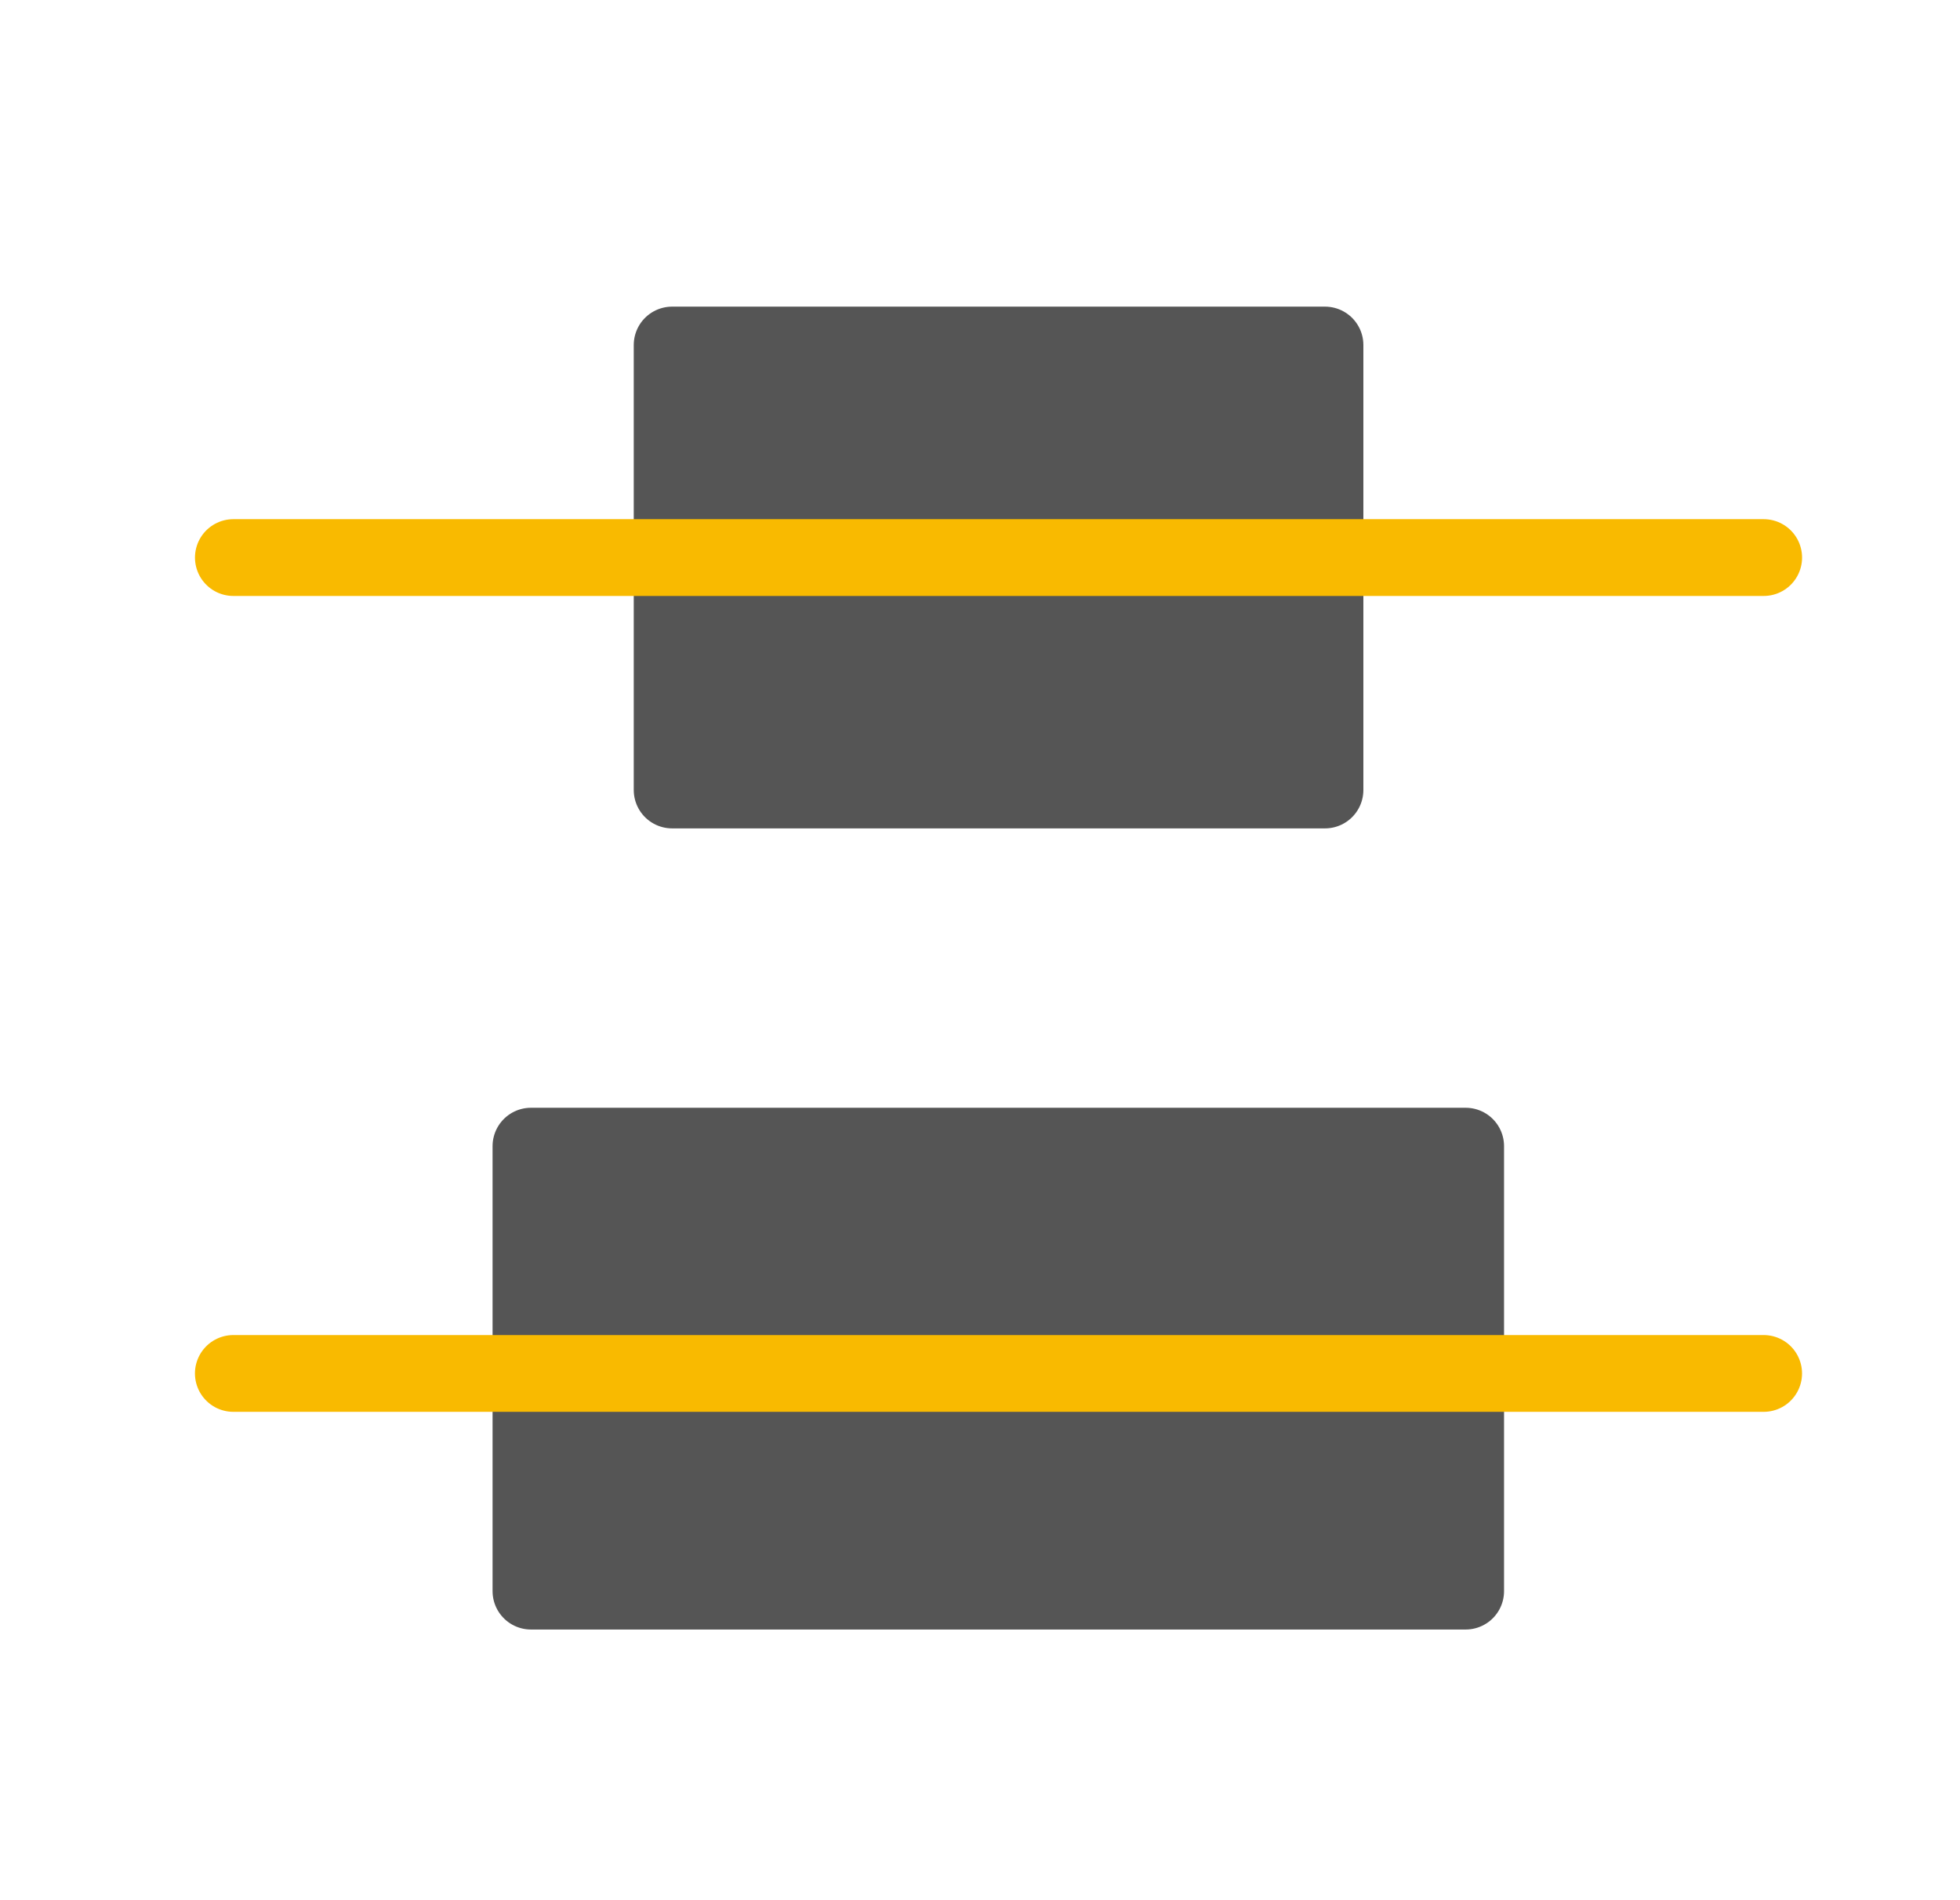
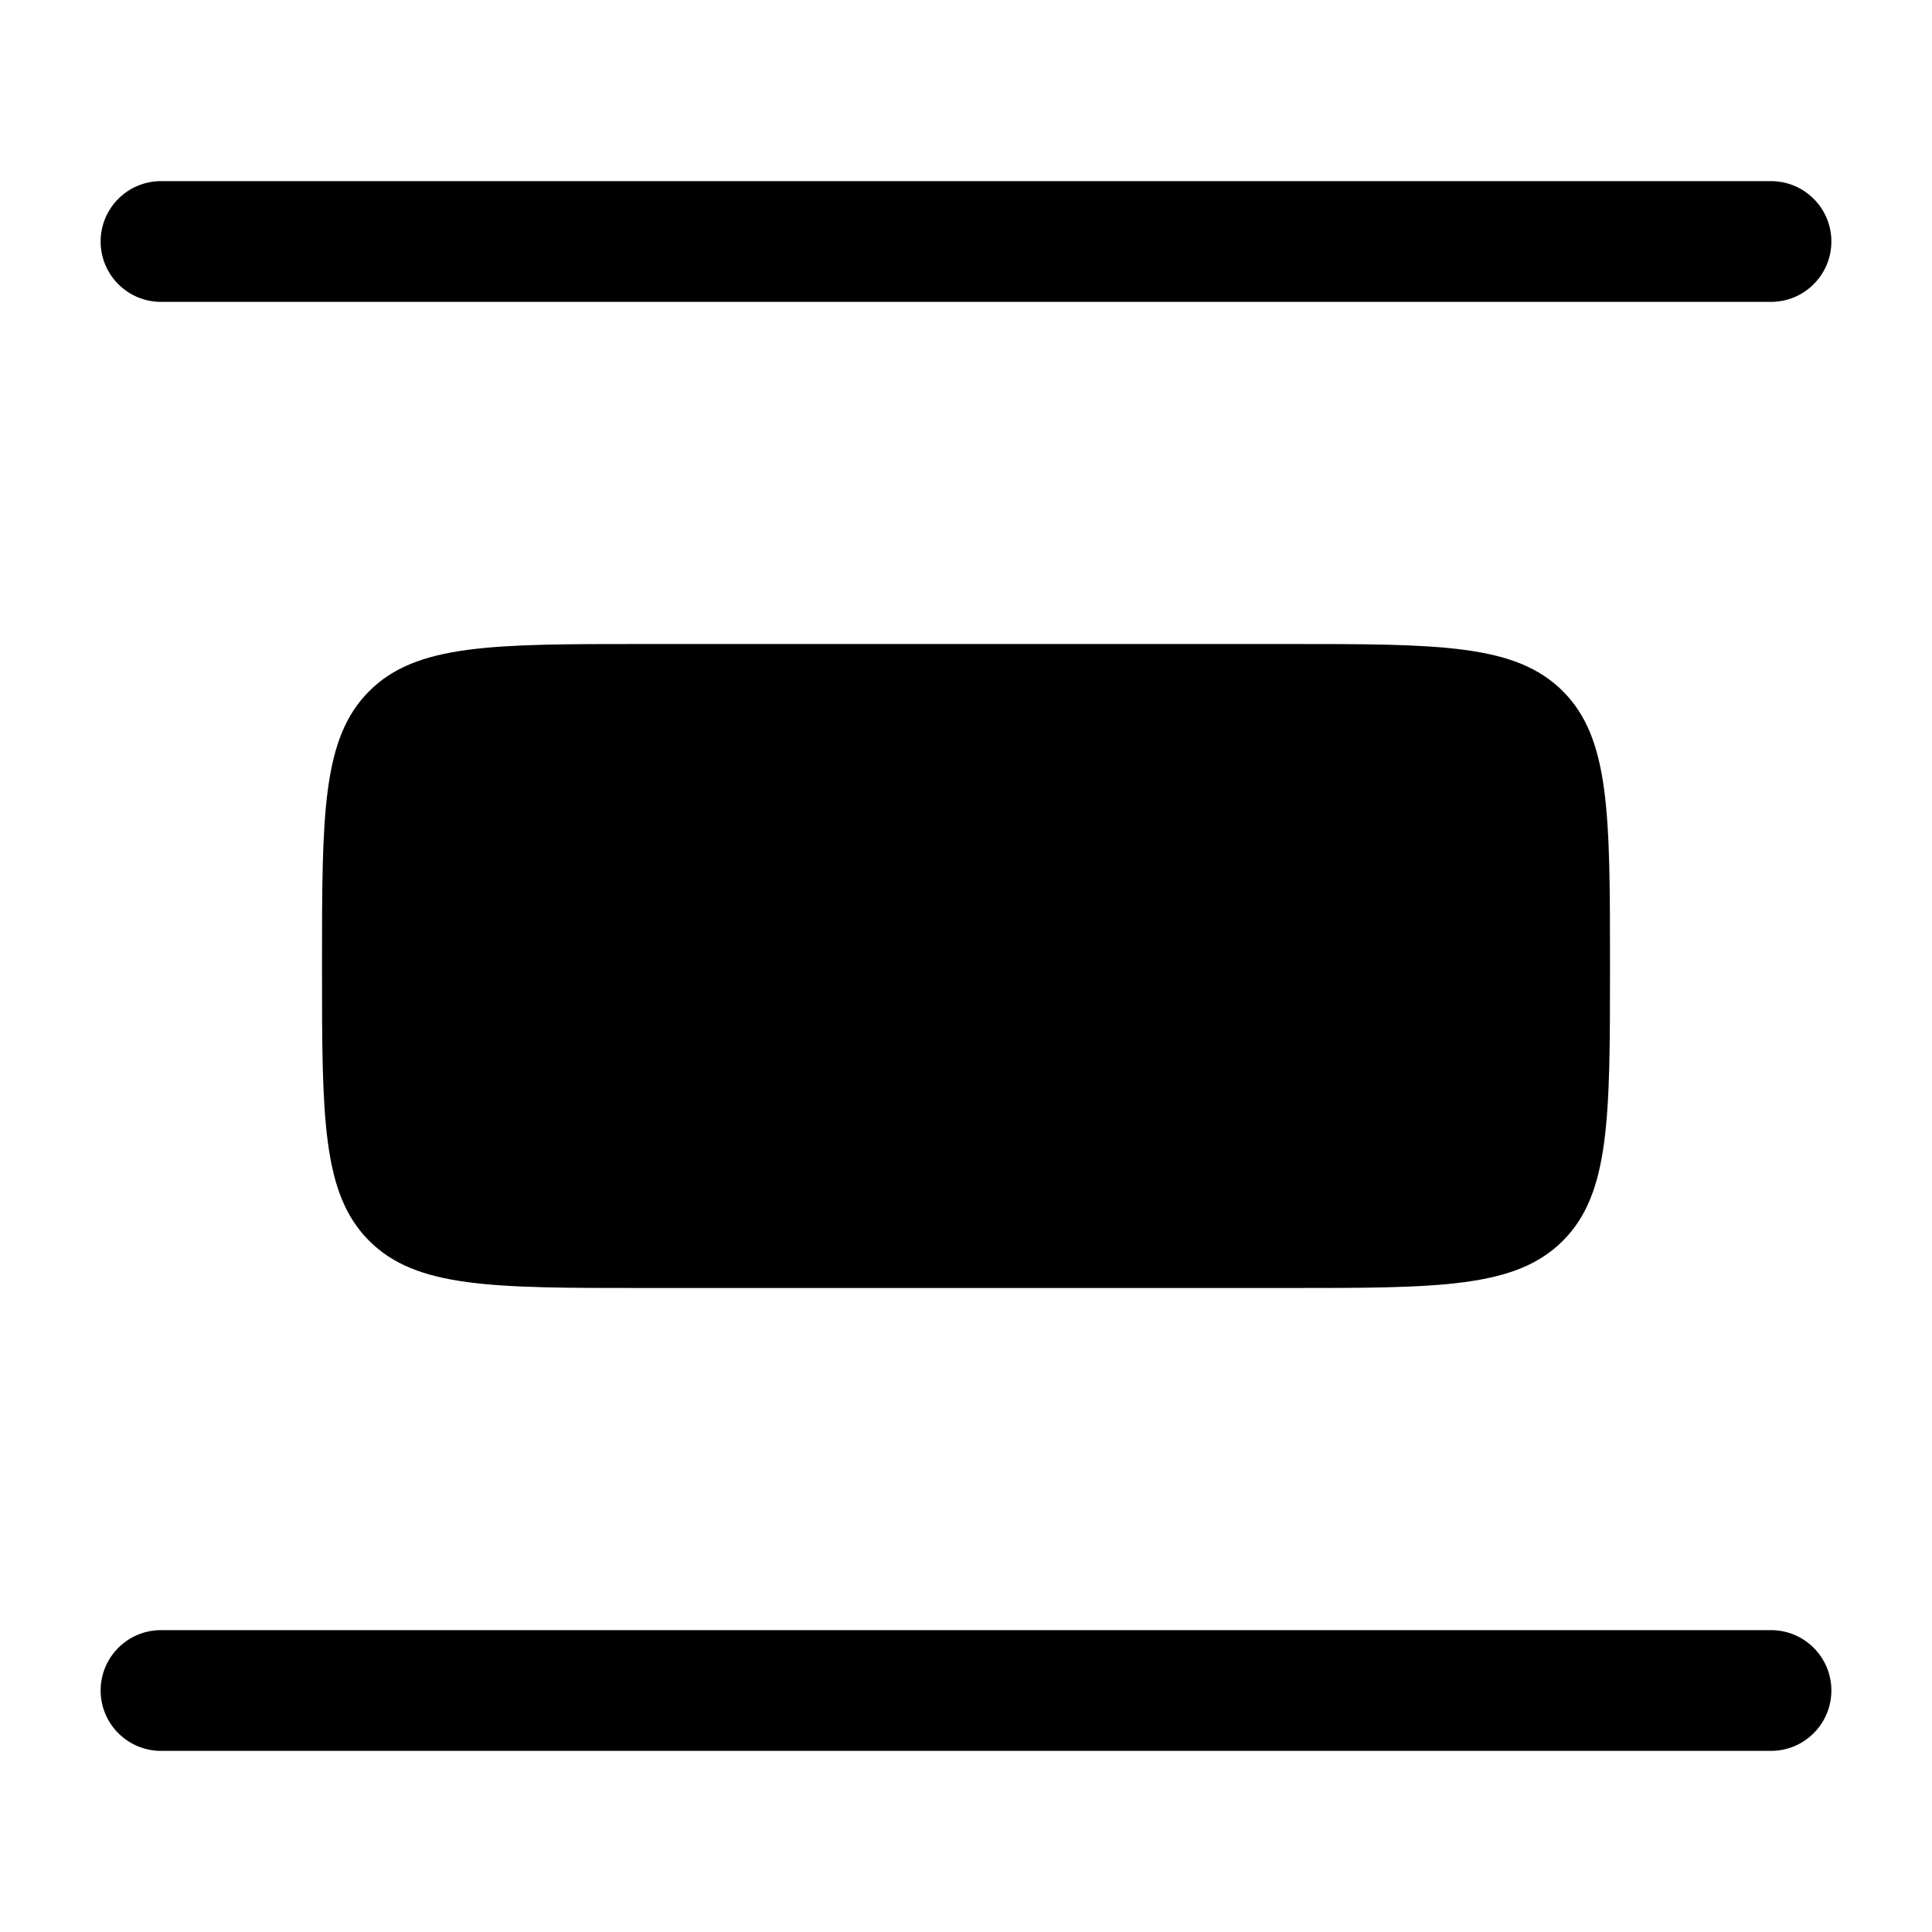
- <svg xmlns="http://www.w3.org/2000/svg" viewBox="0 0 51.04 49.47">
-   <defs>
-     <style>.cls-1,.cls-3{fill:none;}.cls-2{fill:#555555;stroke:#555555;stroke-linejoin:round;}.cls-2,.cls-3{stroke-linecap:round;stroke-width:2px;}.cls-3{stroke:#f9ba00;stroke-miterlimit:10;}</style>
-   </defs>
-   <g id="Calque_2" data-name="Calque 2">
-     <g id="Calque_1-2" data-name="Calque 1">
-       <polyline class="cls-1" points="6.8 0 51.04 0 51.04 49.47 0 49.47 0 0 6.8 0" />
-       <rect class="cls-2" height="17" width="11.59" x="20.2" y="6.28" transform="rotate(-90 26 14.7767)" />
-       <rect class="cls-2" height="24.34" width="11.59" x="20.21" y="23.48" transform="rotate(-90 26 35.6533)" />
-       <line class="cls-3" x1="26" x2="26" y1="-5.4" y2="34.45" transform="rotate(-90 26 14.5226)" />
-       <line class="cls-3" x1="26" x2="26" y1="15.85" y2="55.7" transform="rotate(-90 26 35.7734)" />
-     </g>
-   </g>
+ <svg xmlns="http://www.w3.org/2000/svg" width="800px" height="800px" viewBox="0 0 24 24" fill="none">
+   <path fill-rule="evenodd" clip-rule="evenodd" d="M1.25 21C1.25 20.586 1.586 20.25 2 20.25L22 20.25C22.414 20.25 22.75 20.586 22.75 21C22.75 21.414 22.414 21.75 22 21.75L2 21.75C1.586 21.75 1.25 21.414 1.25 21ZM1.25 3C1.25 2.586 1.586 2.25 2 2.25L22 2.25C22.414 2.25 22.75 2.586 22.75 3C22.75 3.414 22.414 3.75 22 3.75L2 3.75C1.586 3.75 1.25 3.414 1.25 3Z" fill="currentColor" />
+   <path d="M4 12C4 13.886 4 14.828 4.586 15.414C5.172 16 6.114 16 8 16L16 16C17.886 16 18.828 16 19.414 15.414C20 14.828 20 13.886 20 12C20 10.114 20 9.172 19.414 8.586C18.828 8 17.886 8 16 8H8C6.114 8 5.172 8 4.586 8.586C4 9.172 4 10.114 4 12Z" fill="currentColor" />
</svg>
